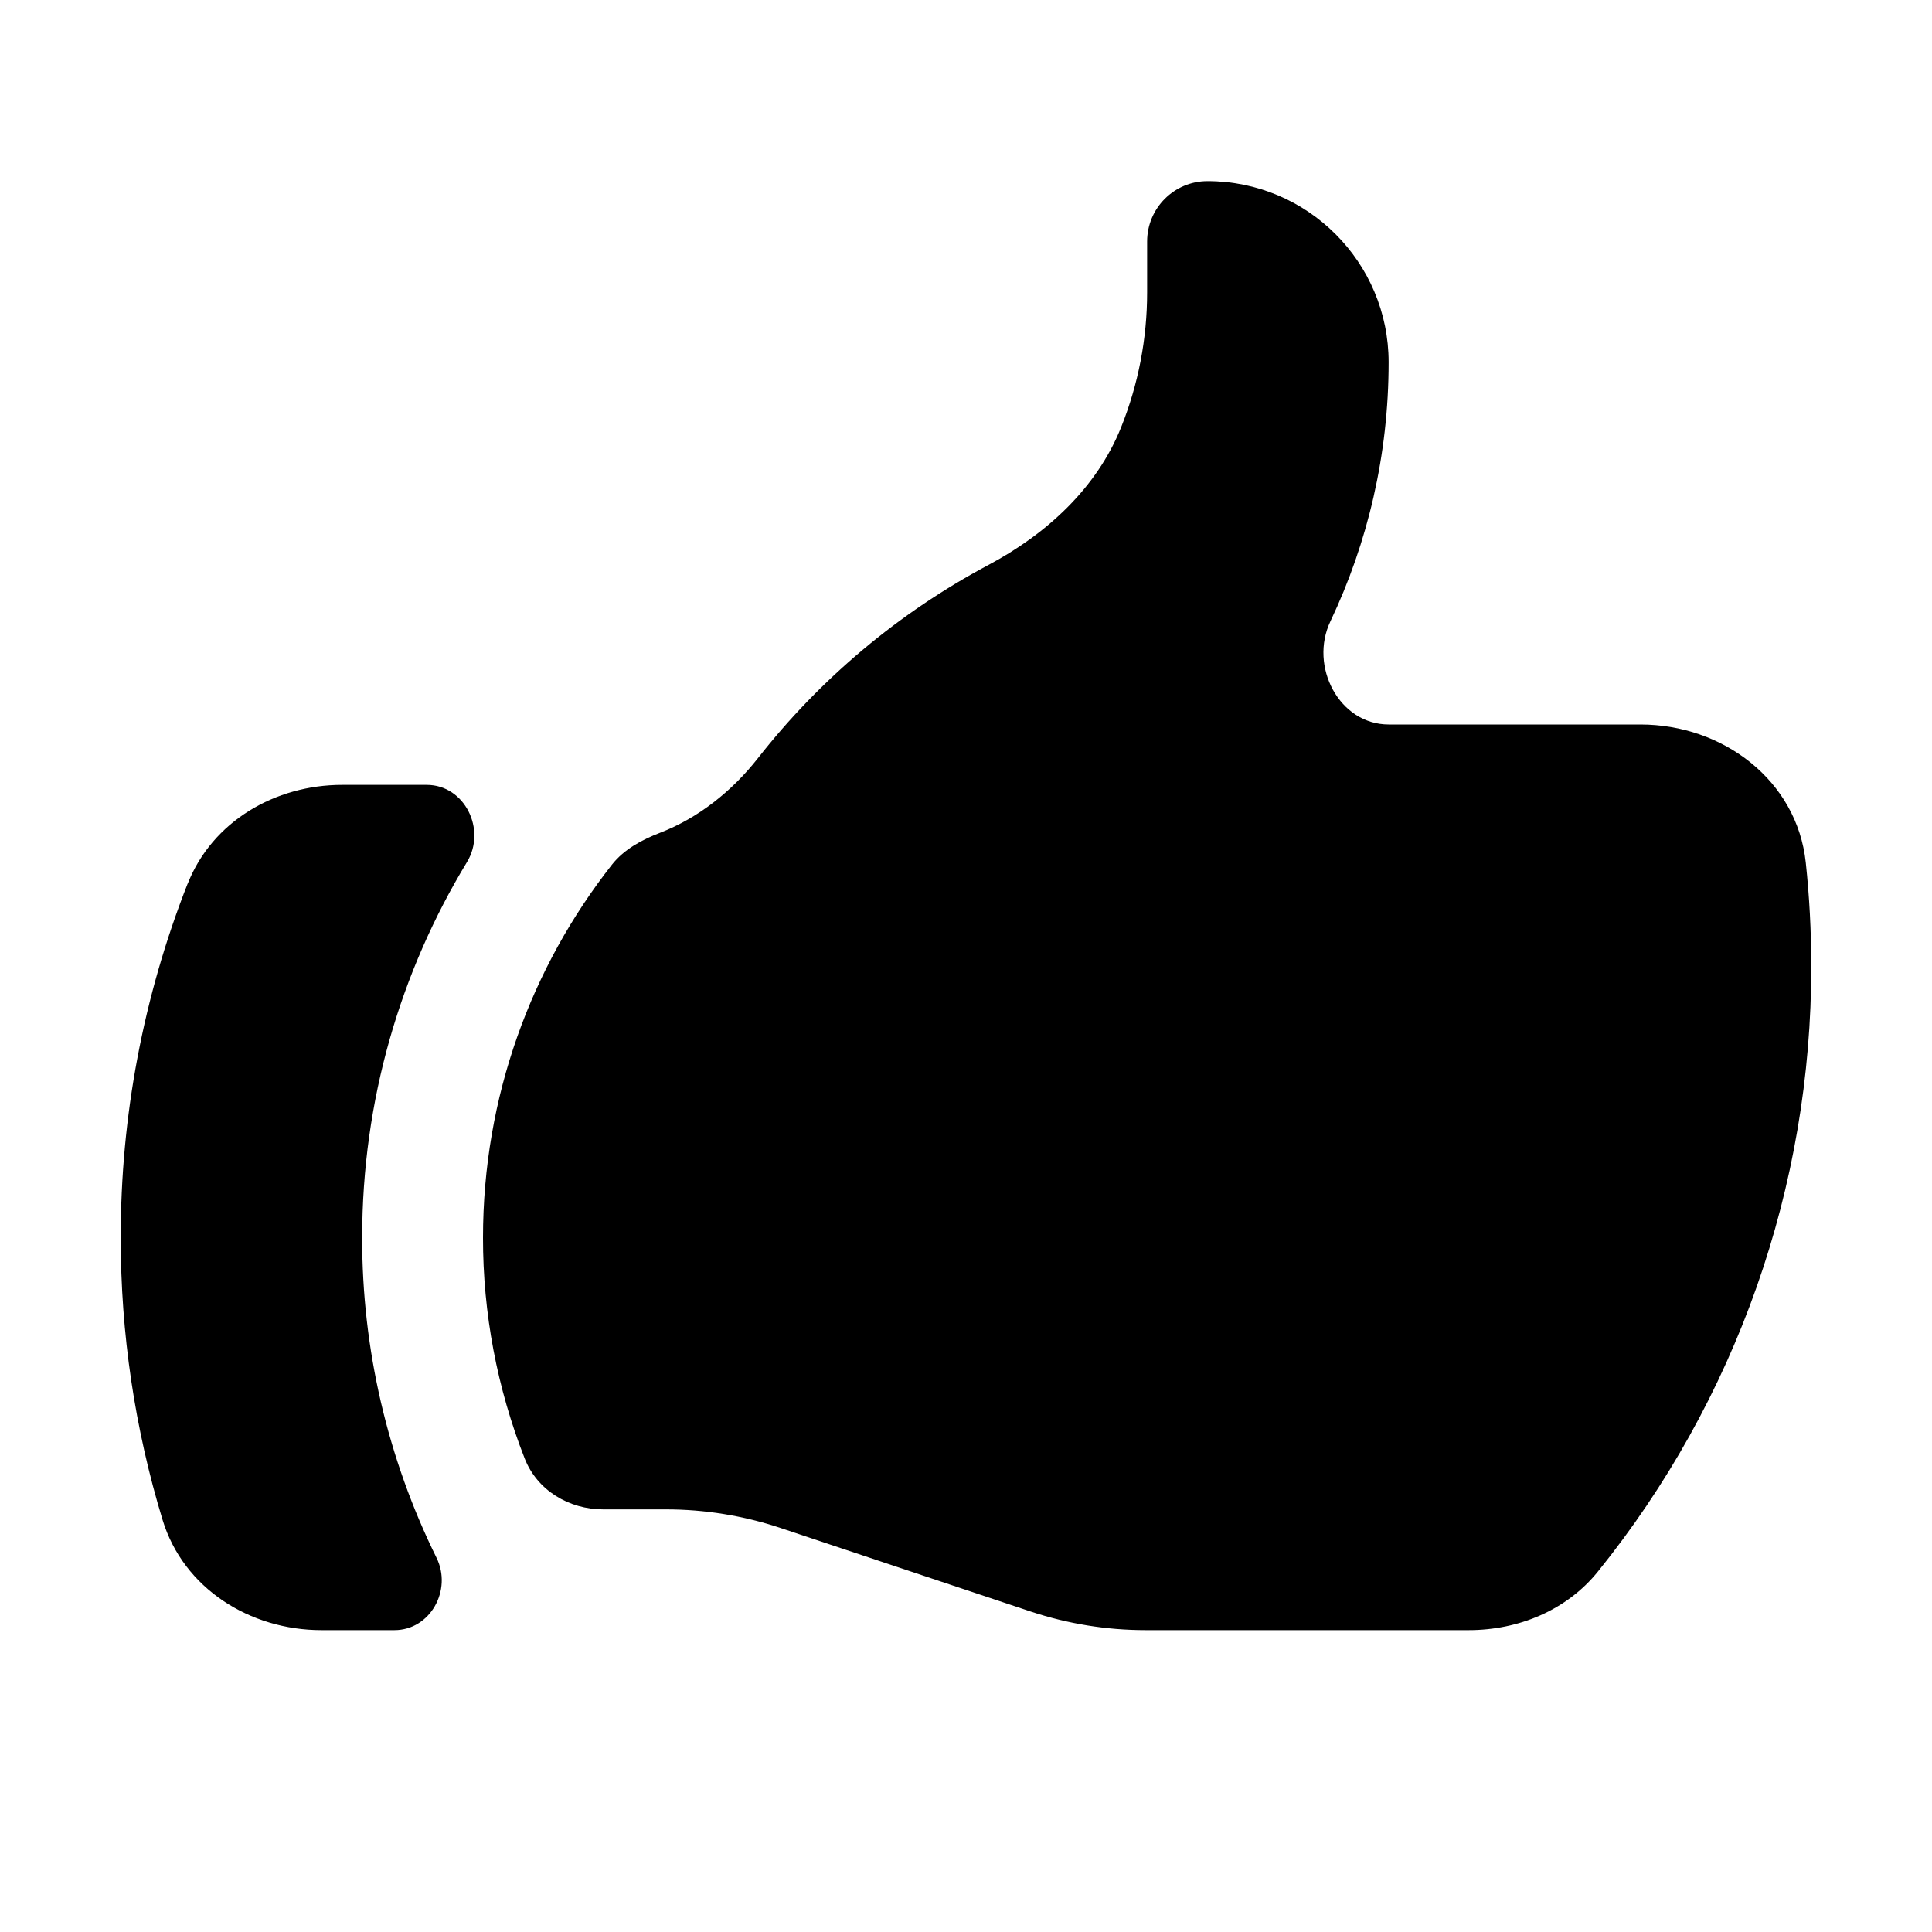
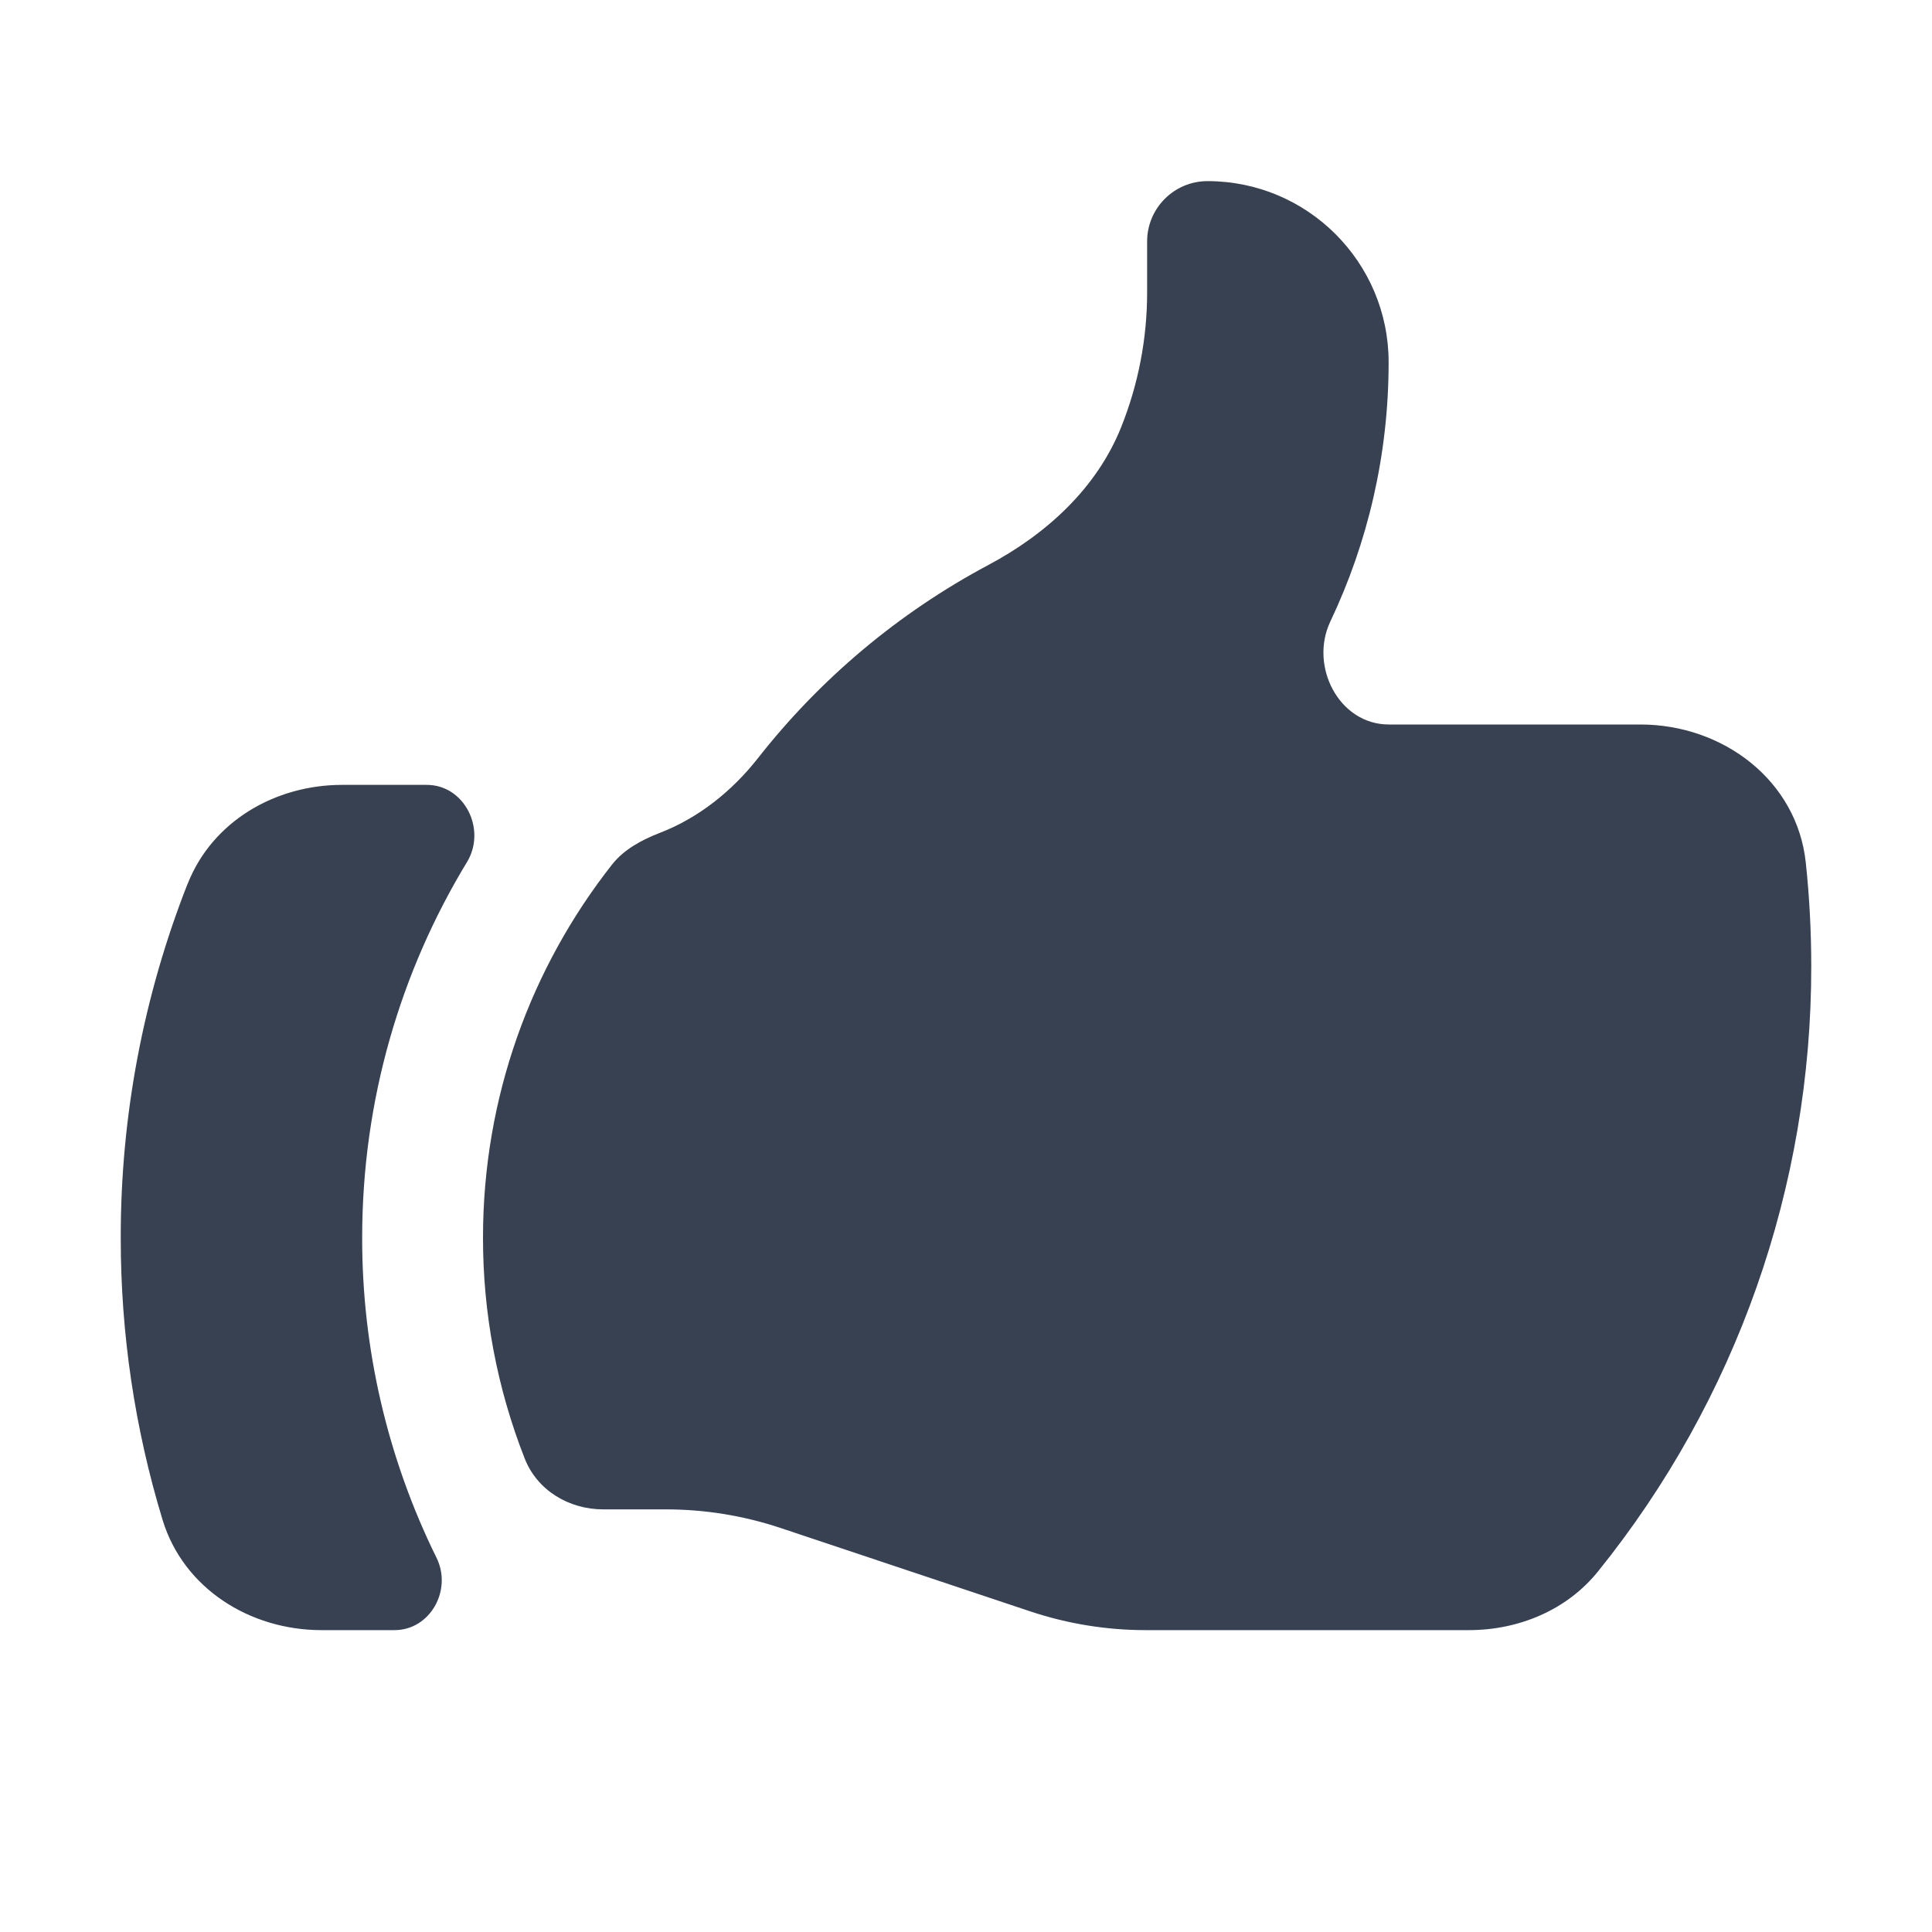
- <svg xmlns="http://www.w3.org/2000/svg" viewBox="0 0 24 24" fill="currentColor" class="w-6 h-6">
+ <svg xmlns="http://www.w3.org/2000/svg" viewBox="0 0 24 24" fill="#374151" class="w-6 h-6">
  <path d="M7.493 18.75c-.425 0-.82-.236-.975-.632A7.48 7.48 0 016 15.375c0-1.75.599-3.358 1.602-4.634.151-.192.373-.309.6-.397.473-.183.89-.514 1.212-.924a9.042 9.042 0 012.861-2.4c.723-.384 1.35-.956 1.653-1.715a4.498 4.498 0 00.322-1.672V3a.75.75 0 01.75-.75 2.25 2.25 0 012.25 2.25c0 1.152-.26 2.243-.723 3.218-.266.558.107 1.282.725 1.282h3.126c1.026 0 1.945.694 2.054 1.715.045.422.068.85.068 1.285a11.95 11.95 0 01-2.649 7.521c-.388.482-.987.729-1.605.729H14.23c-.483 0-.964-.078-1.423-.23l-3.114-1.04a4.501 4.501 0 00-1.423-.23h-.777zM2.331 10.977a11.969 11.969 0 00-.831 4.398 12 12 0 00.52 3.507c.26.85 1.084 1.368 1.973 1.368H4.9c.445 0 .72-.498.523-.898a8.963 8.963 0 01-.924-3.977c0-1.708.476-3.305 1.302-4.666.245-.403-.028-.959-.5-.959H4.25c-.832 0-1.612.453-1.918 1.227z" />
</svg>
